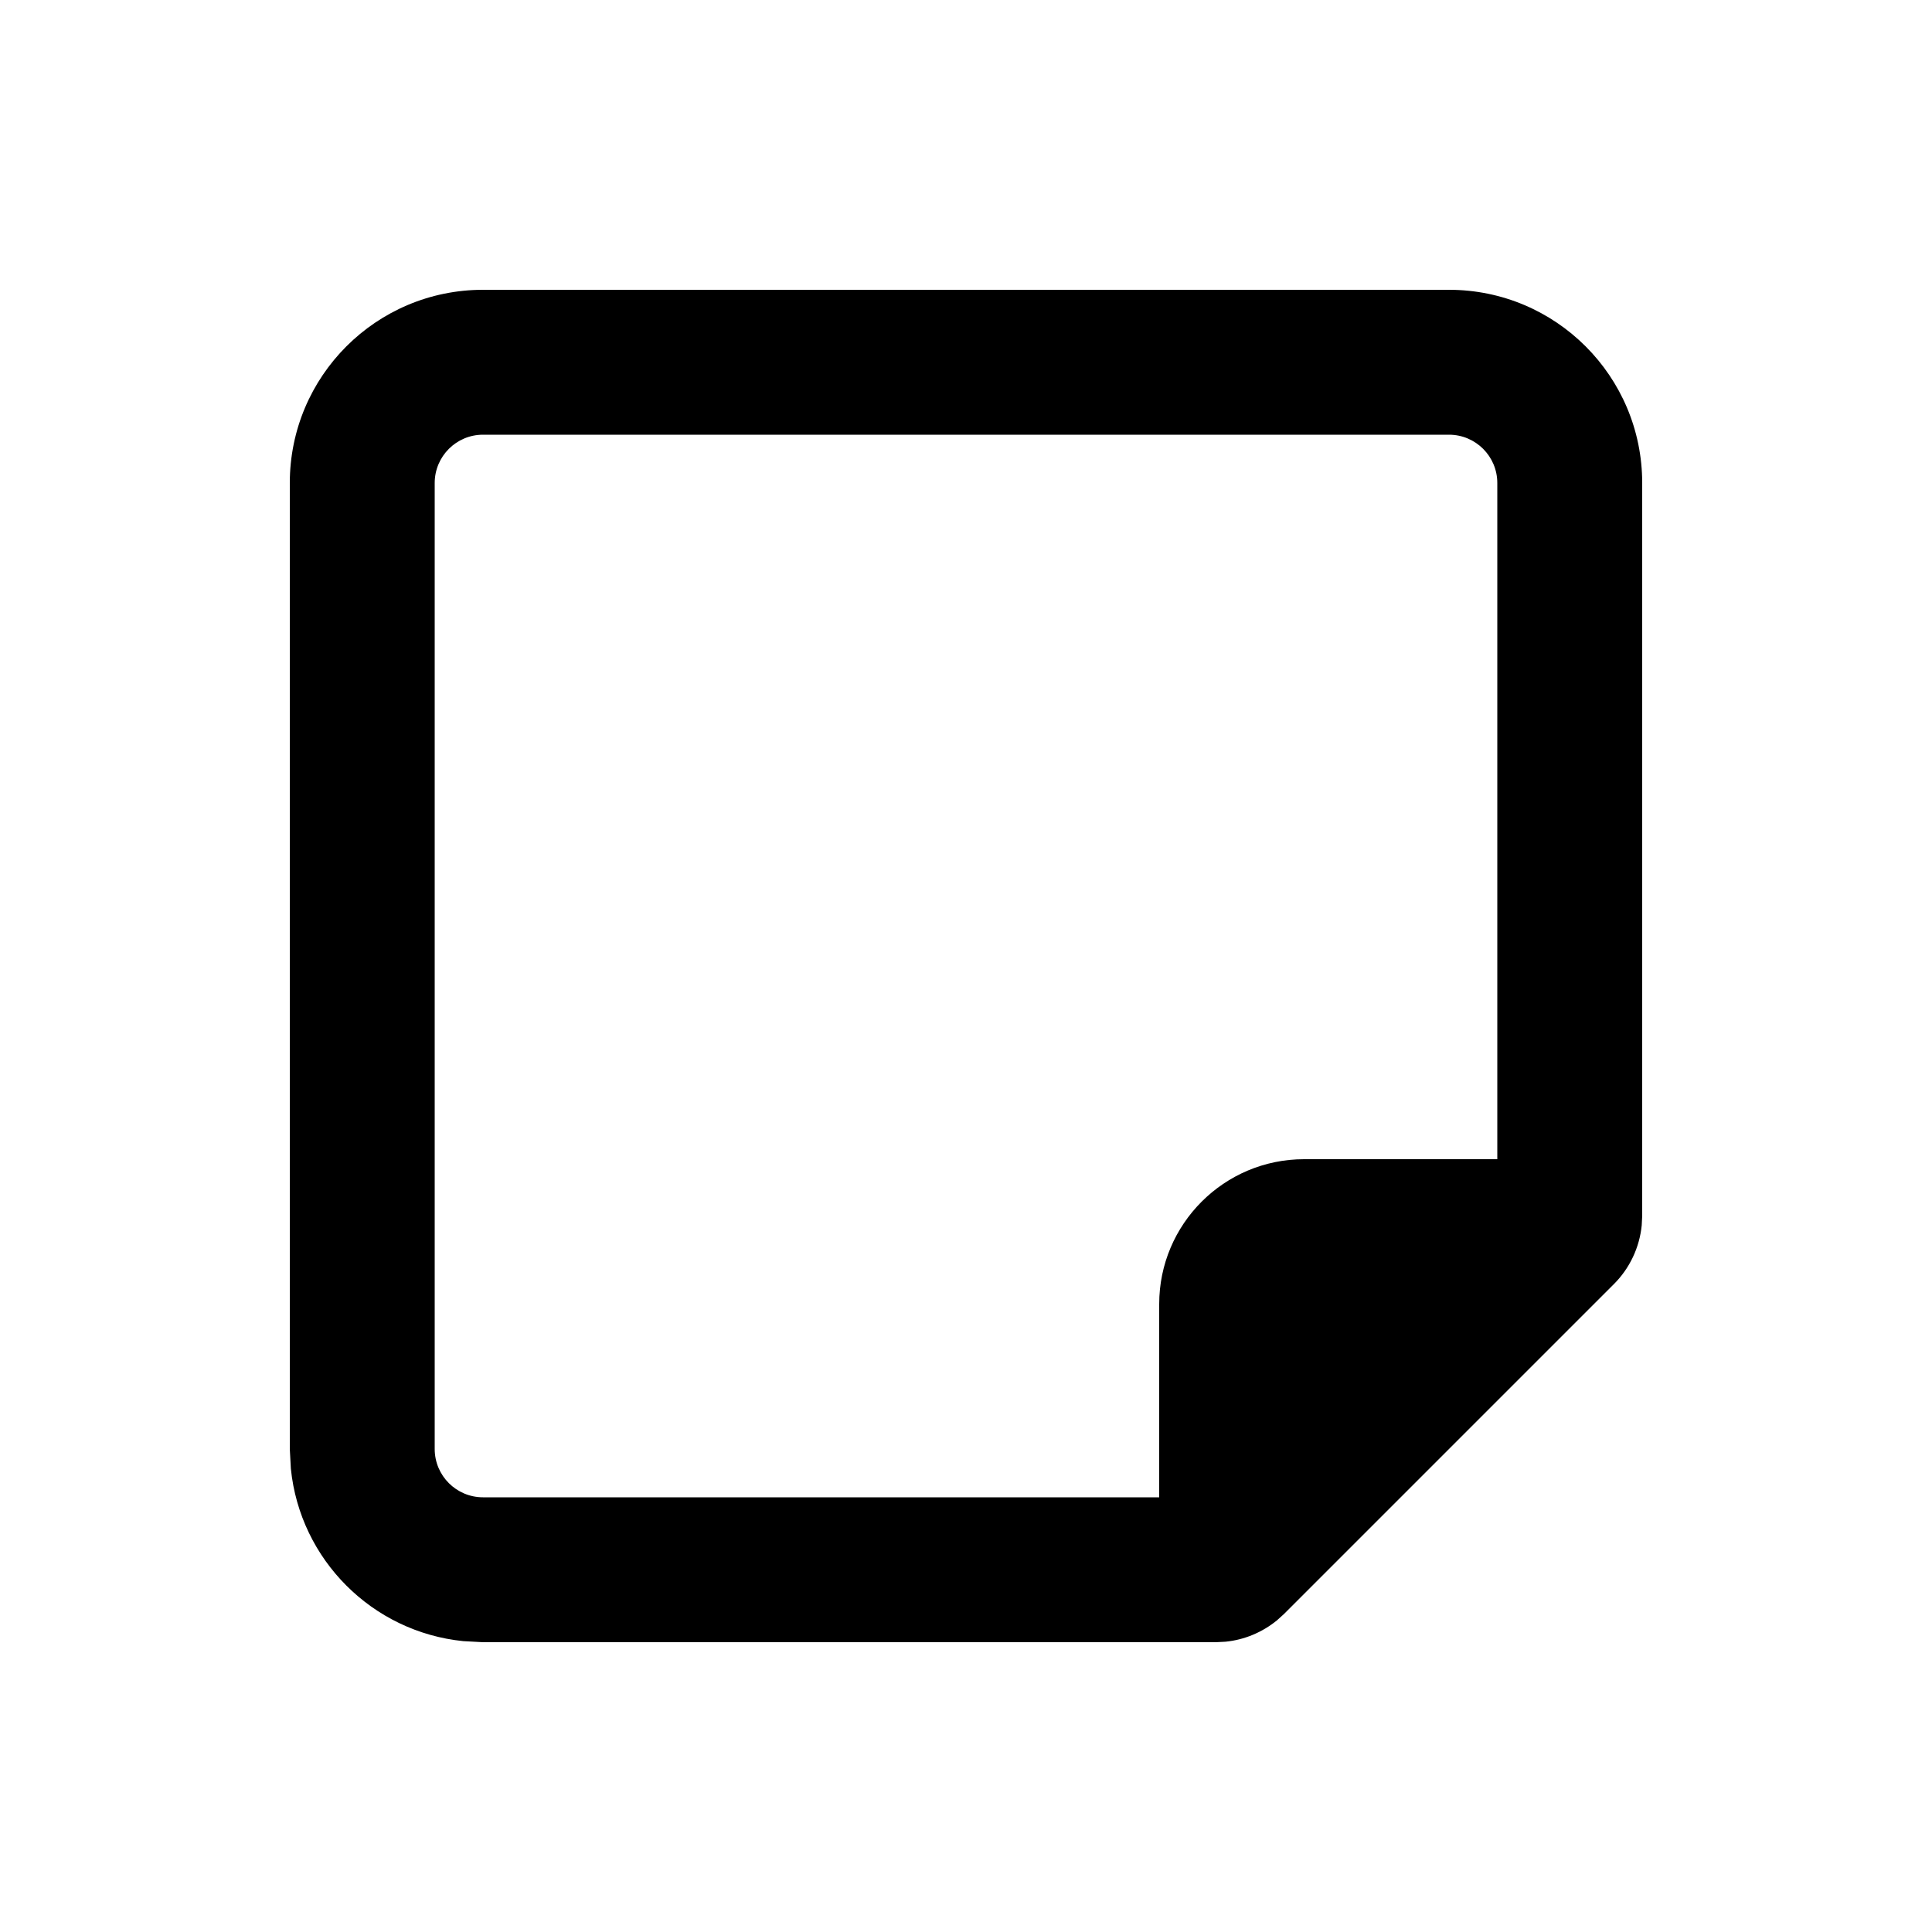
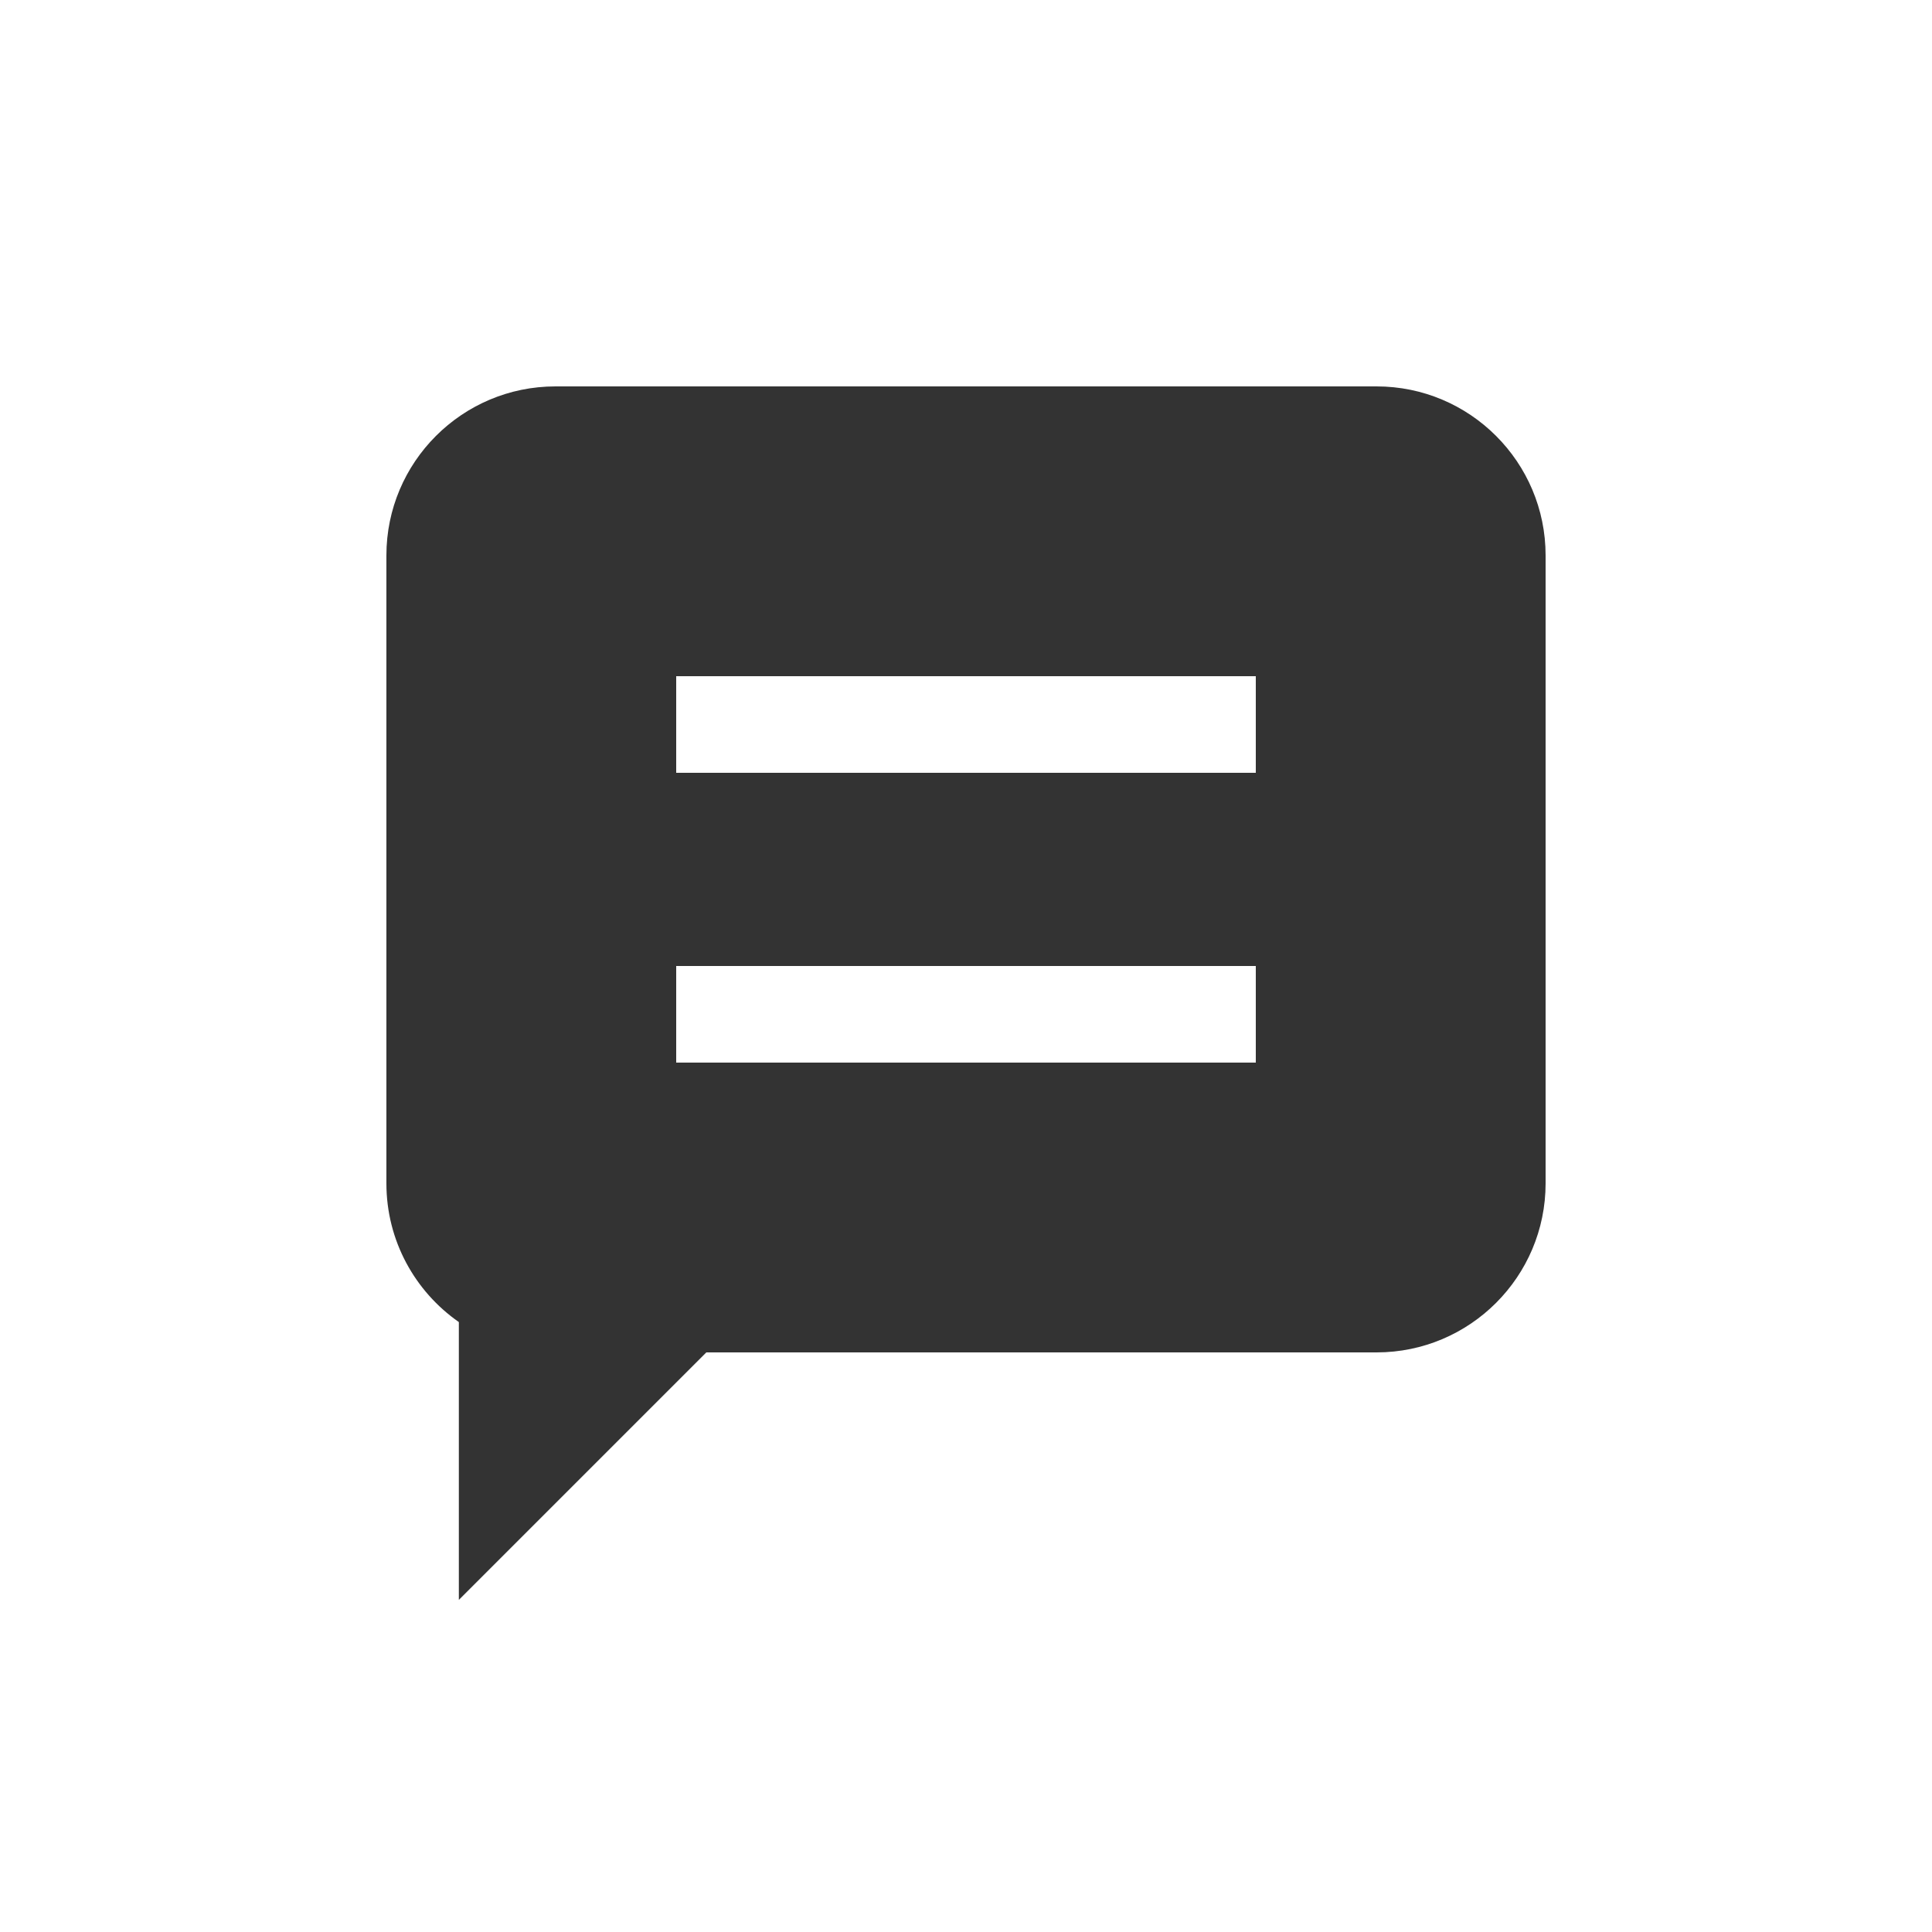
<svg xmlns="http://www.w3.org/2000/svg" width="20" height="20" viewBox="0 0 20 20" fill="none">
-   <path fill-rule="evenodd" clip-rule="evenodd" d="M15 3C16.105 3 17 3.895 17 5V12.586L16.995 12.685C16.972 12.914 16.871 13.129 16.707 13.293L13.293 16.707L13.22 16.773C13.067 16.898 12.881 16.976 12.685 16.995L12.586 17H5L4.796 16.989C3.854 16.894 3.106 16.146 3.011 15.204L3 15V5C3 3.895 3.895 3 5 3H15ZM5 4.5C4.724 4.5 4.5 4.724 4.5 5V15C4.5 15.276 4.724 15.5 5 15.5H12V13.5C12 12.672 12.672 12 13.5 12H15.5V5C15.5 4.724 15.276 4.5 15 4.5H5Z" fill="black" />
+   <path fill-rule="evenodd" clip-rule="evenodd" d="M5.75 4C4.784 4 4 4.784 4 5.75V12.25C4 12.845 4.297 13.37 4.75 13.686V16.562L7.312 14H14.25C15.216 14 16 13.216 16 12.25V5.75C16 4.784 15.216 4 14.25 4H5.75ZM13 7H7V8H13V7ZM13 10H7V11H13V10Z" fill="#333333" />
</svg>
